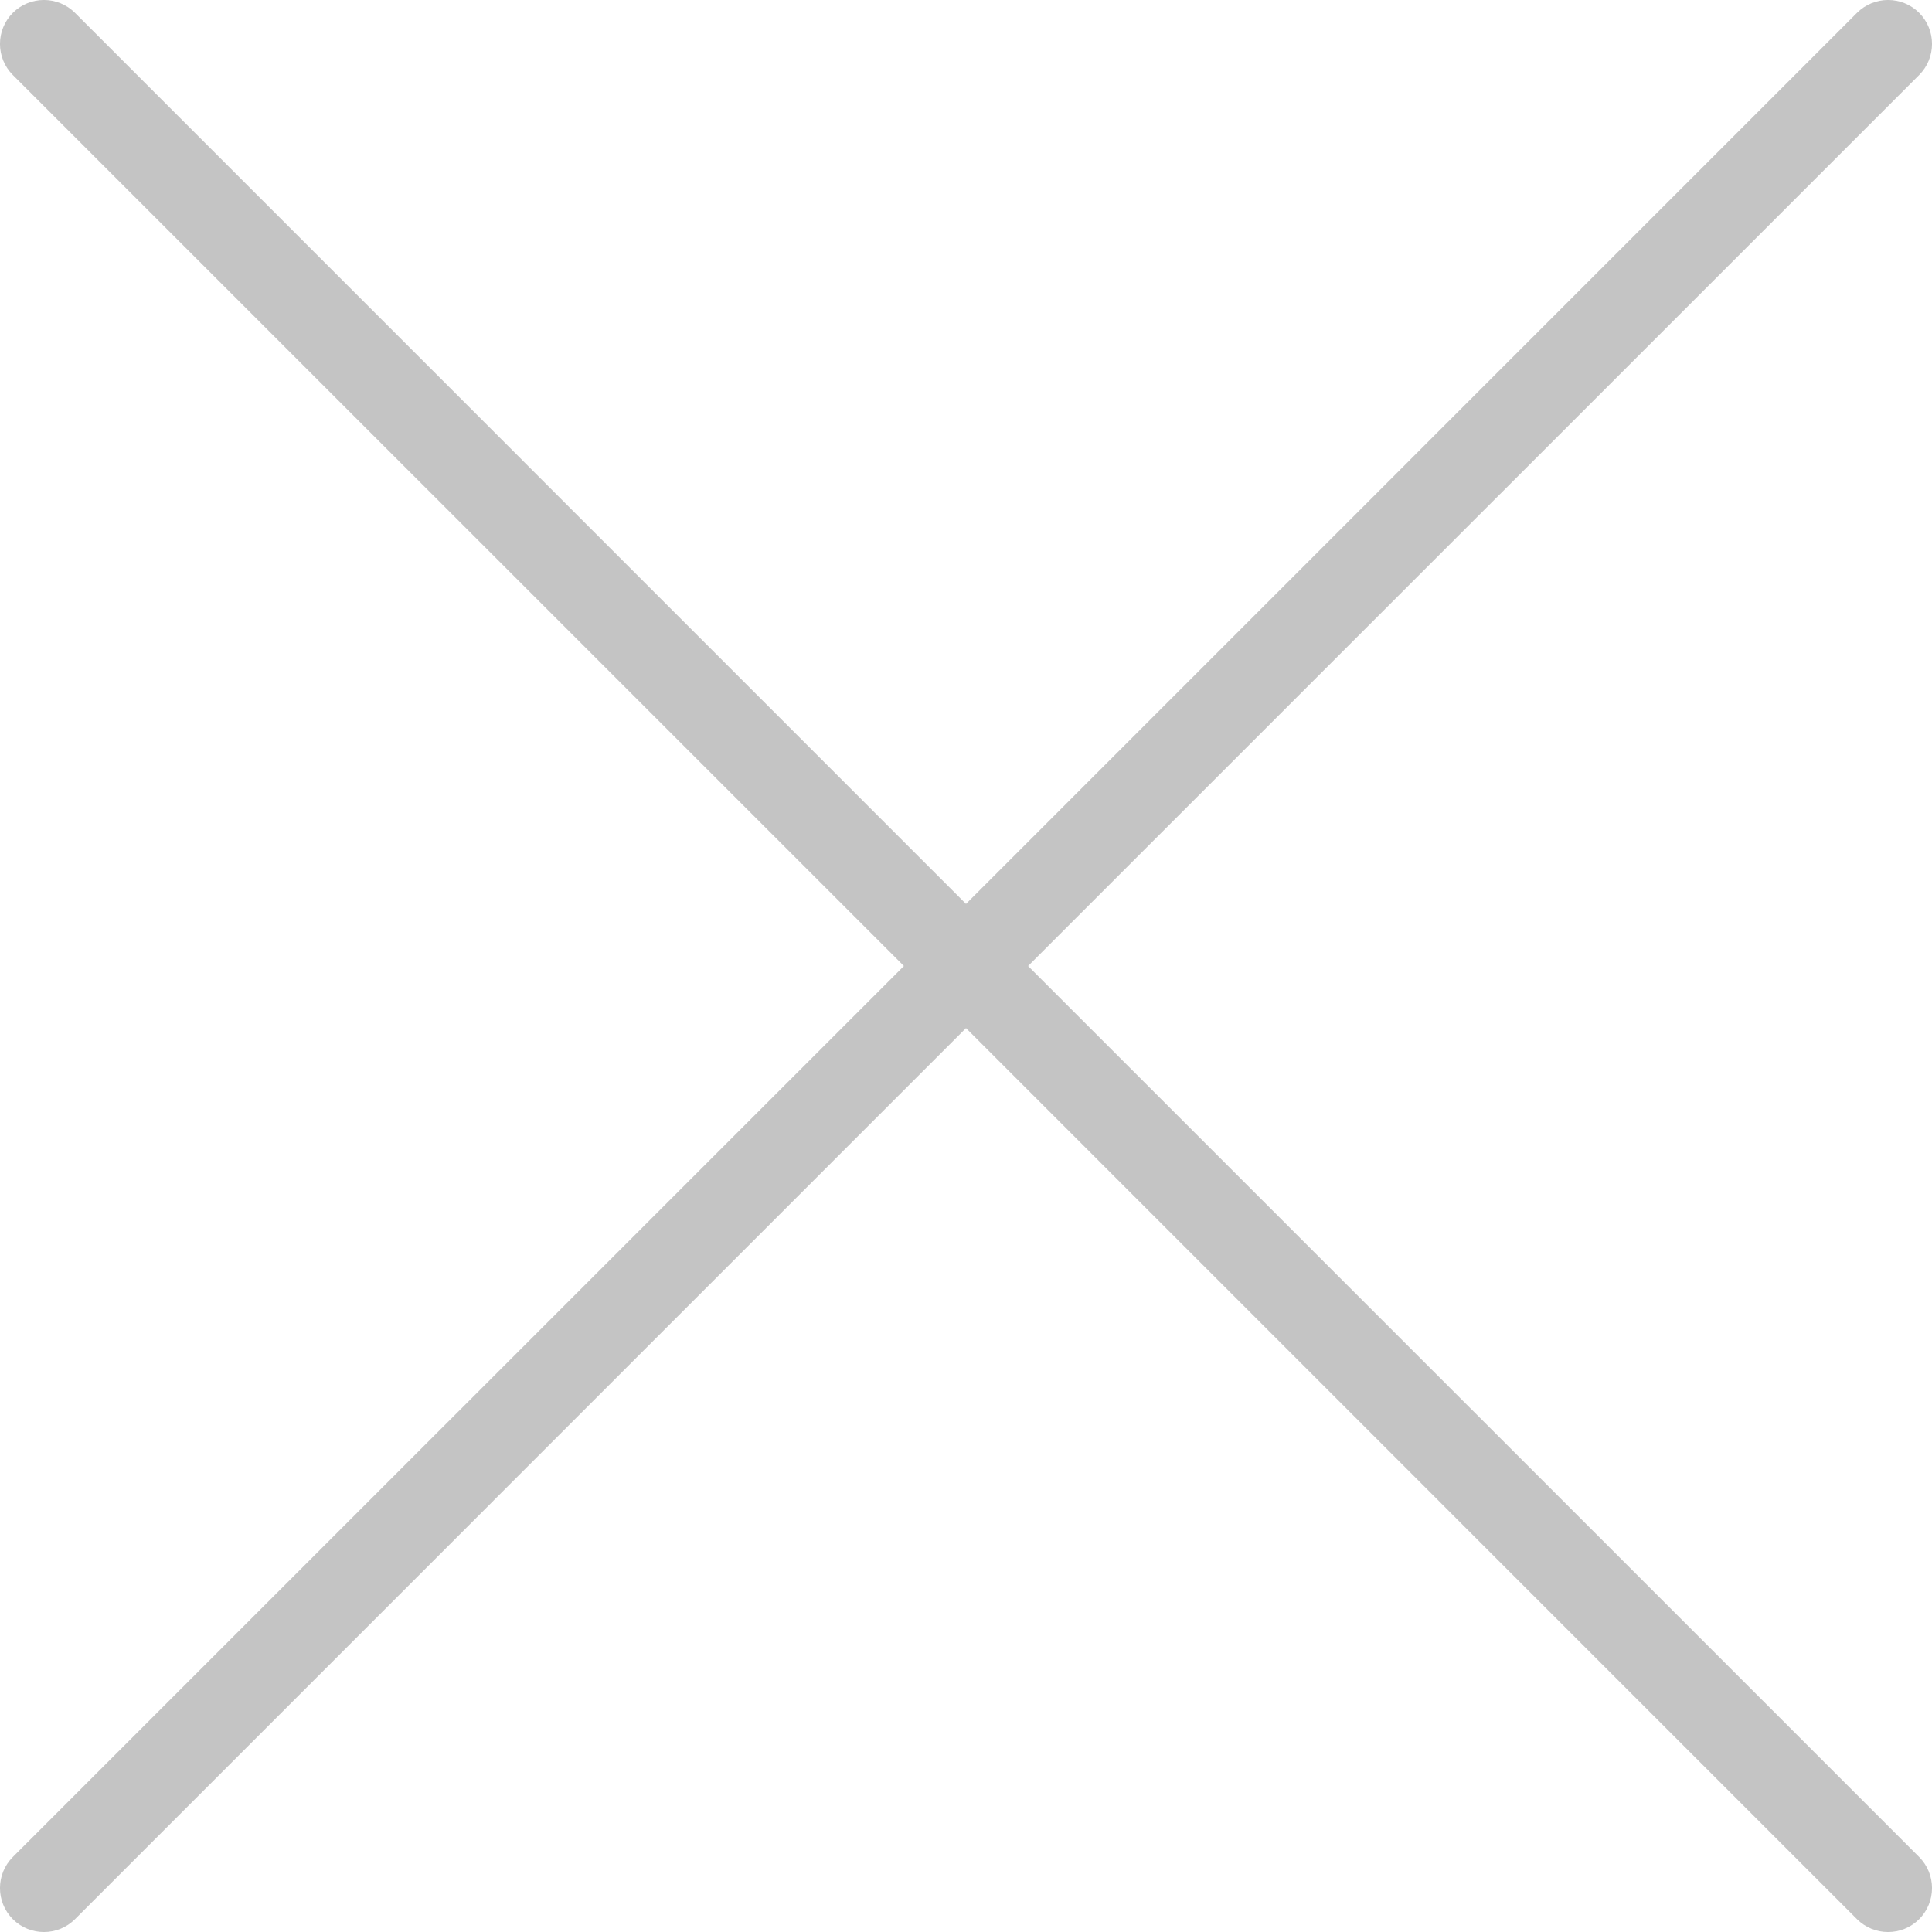
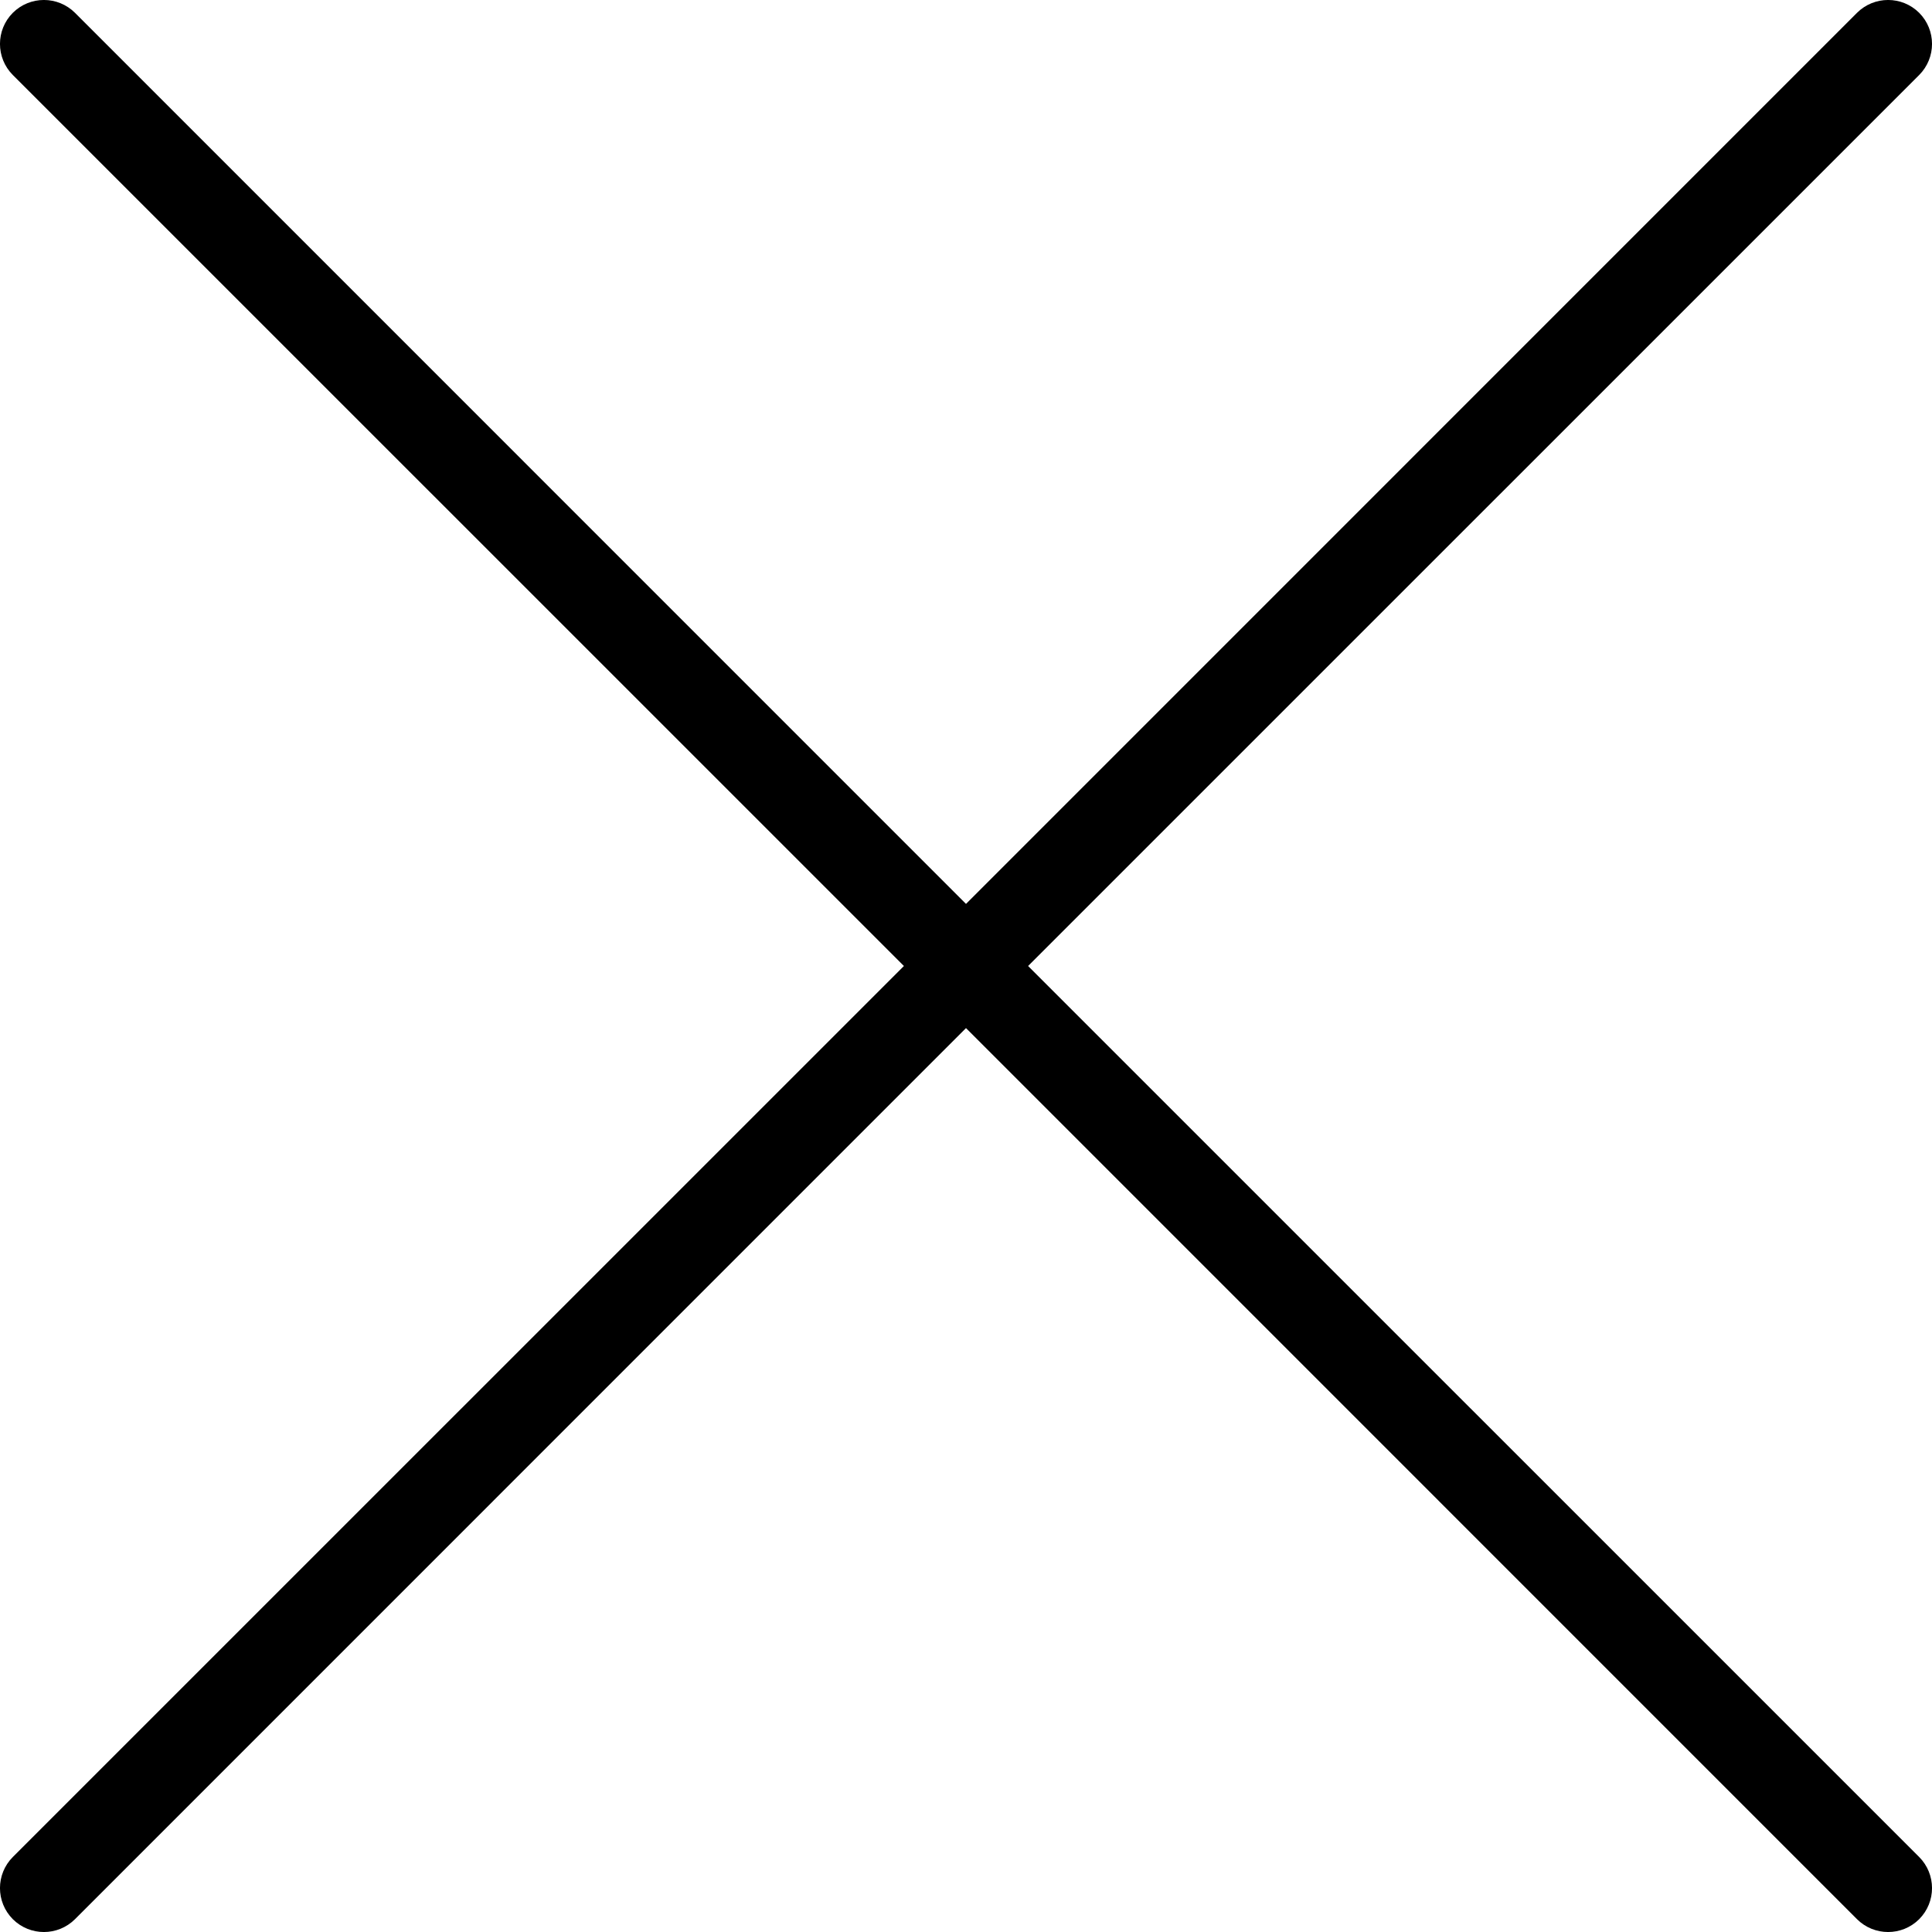
<svg xmlns="http://www.w3.org/2000/svg" width="22" height="22" viewBox="0 0 22 22" fill="none">
-   <path fill-rule="evenodd" clip-rule="evenodd" d="M0.854 0.146C0.658 -0.049 0.342 -0.049 0.146 0.146C-0.049 0.342 -0.049 0.658 0.146 0.854L10.293 11L0.146 21.146C-0.049 21.342 -0.049 21.658 0.146 21.854C0.342 22.049 0.658 22.049 0.854 21.854L11 11.707L21.146 21.854C21.342 22.049 21.658 22.049 21.854 21.854C22.049 21.658 22.049 21.342 21.854 21.146L11.707 11L21.854 0.854C22.049 0.658 22.049 0.342 21.854 0.146C21.658 -0.049 21.342 -0.049 21.146 0.146L11 10.293L0.854 0.146Z" fill="#C4C4C4" />
+   <path fill-rule="evenodd" clip-rule="evenodd" d="M0.854 0.146C0.658 -0.049 0.342 -0.049 0.146 0.146C-0.049 0.342 -0.049 0.658 0.146 0.854L10.293 11L0.146 21.146C-0.049 21.342 -0.049 21.658 0.146 21.854C0.342 22.049 0.658 22.049 0.854 21.854L11 11.707L21.146 21.854C21.342 22.049 21.658 22.049 21.854 21.854C22.049 21.658 22.049 21.342 21.854 21.146L11.707 11L21.854 0.854C22.049 0.658 22.049 0.342 21.854 0.146C21.658 -0.049 21.342 -0.049 21.146 0.146L11 10.293L0.854 0.146Z" fill="currentColor" />
</svg>
